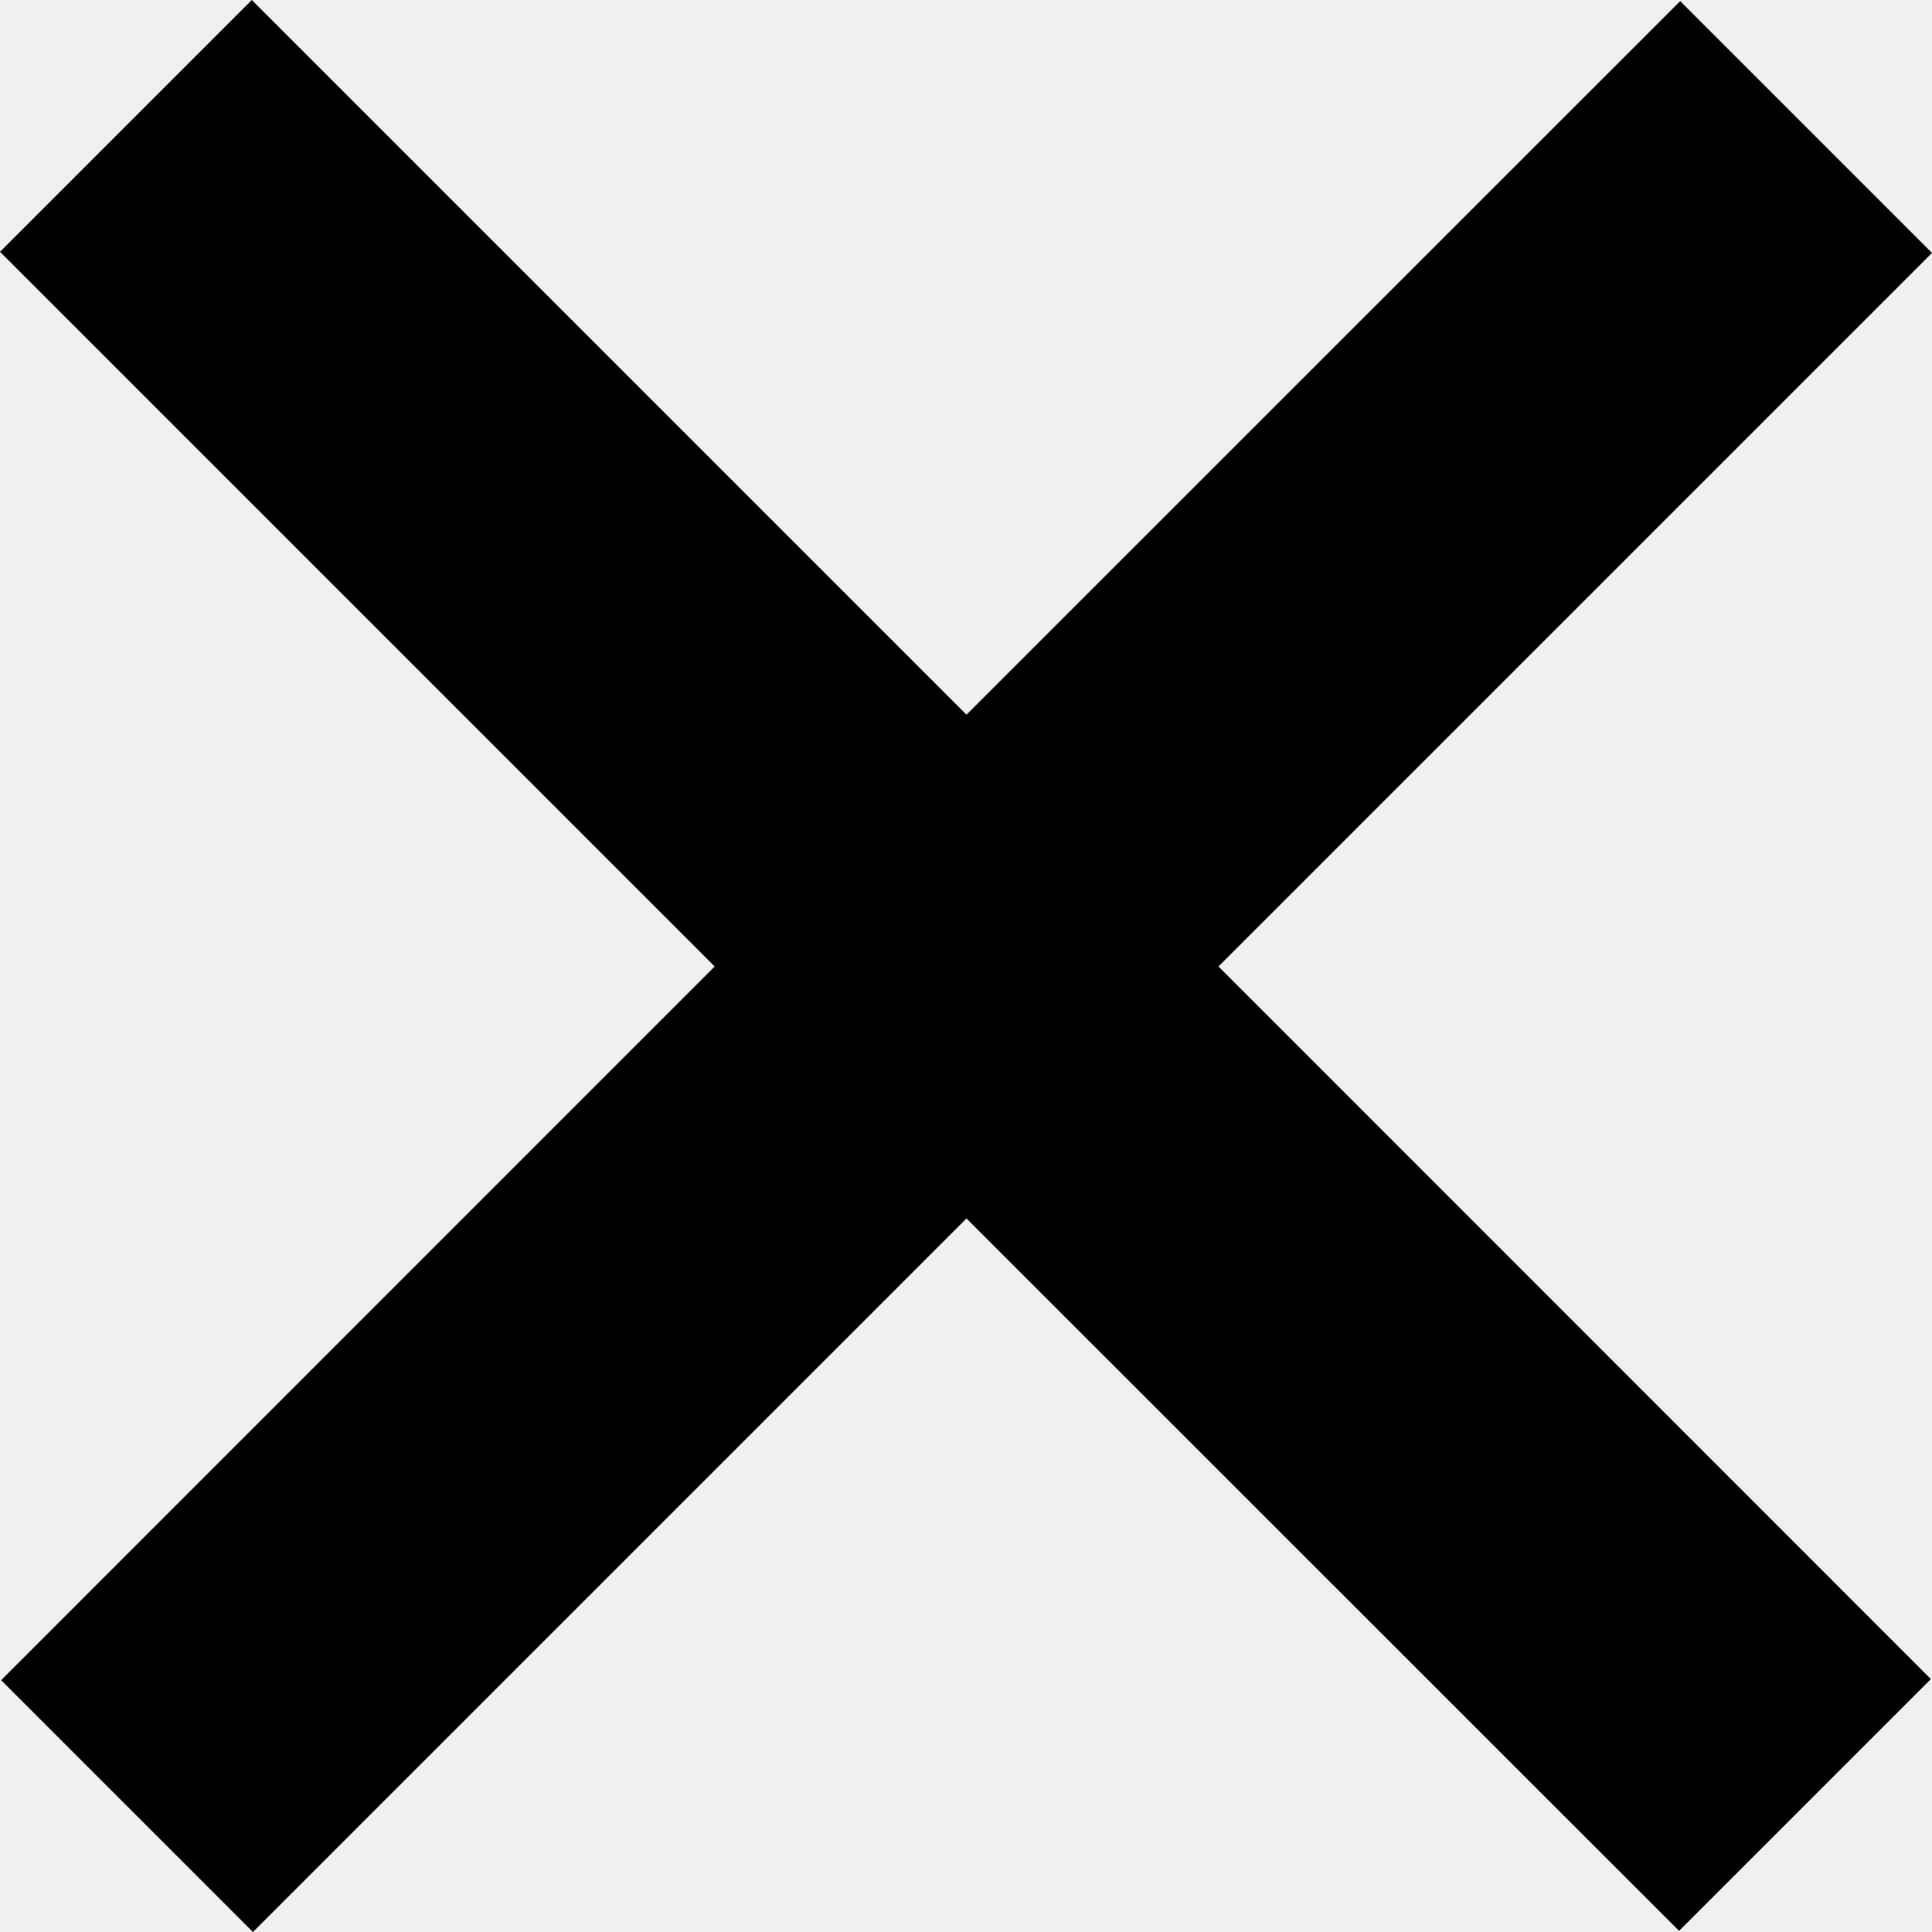
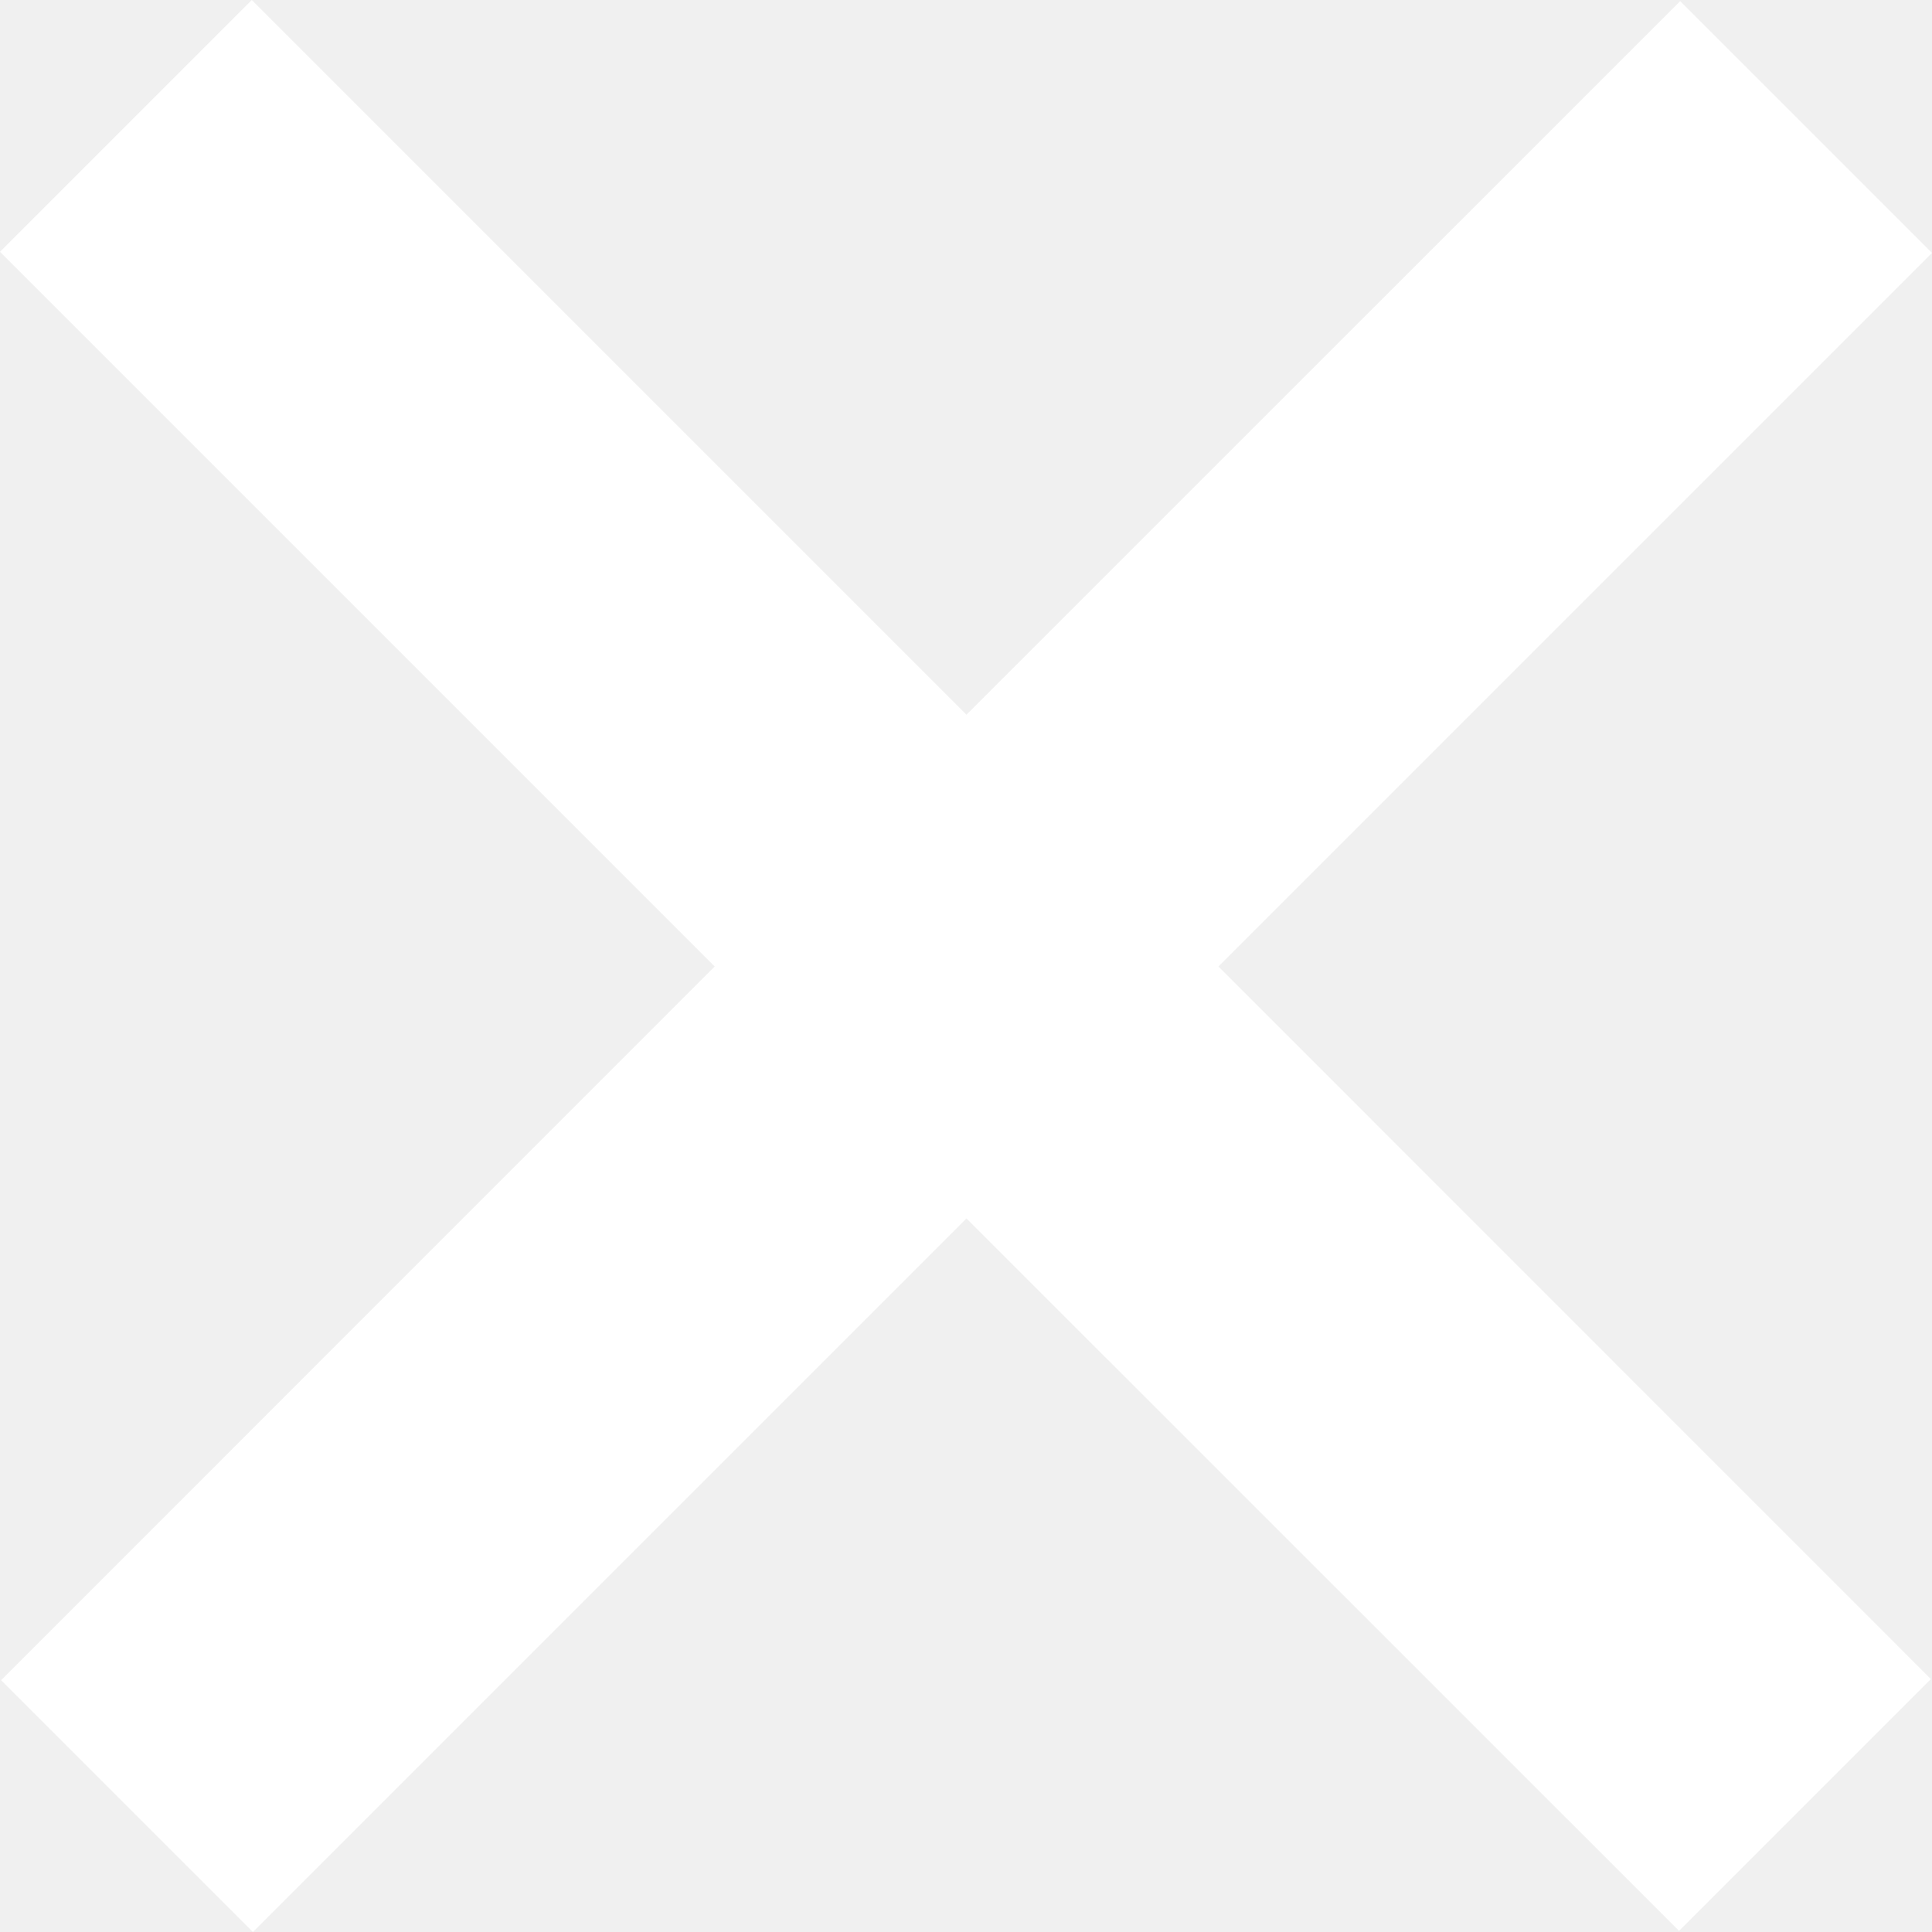
<svg xmlns="http://www.w3.org/2000/svg" width="12" height="12" viewBox="0 0 12 12" fill="black">
-   <path d="M1.564 0L6.003 4.439L10.436 0.007L12 1.571L7.568 6.003L11.993 10.429L10.429 11.993L6.003 7.568L1.571 12L0.007 10.436L4.439 6.003L0 1.564L1.564 0Z" fill="black" />
+   <path d="M1.564 0L6.003 4.439L10.436 0.007L12 1.571L7.568 6.003L11.993 10.429L10.429 11.993L6.003 7.568L1.571 12L0.007 10.436L4.439 6.003L0 1.564L1.564 0Z" fill="white" />
</svg>
